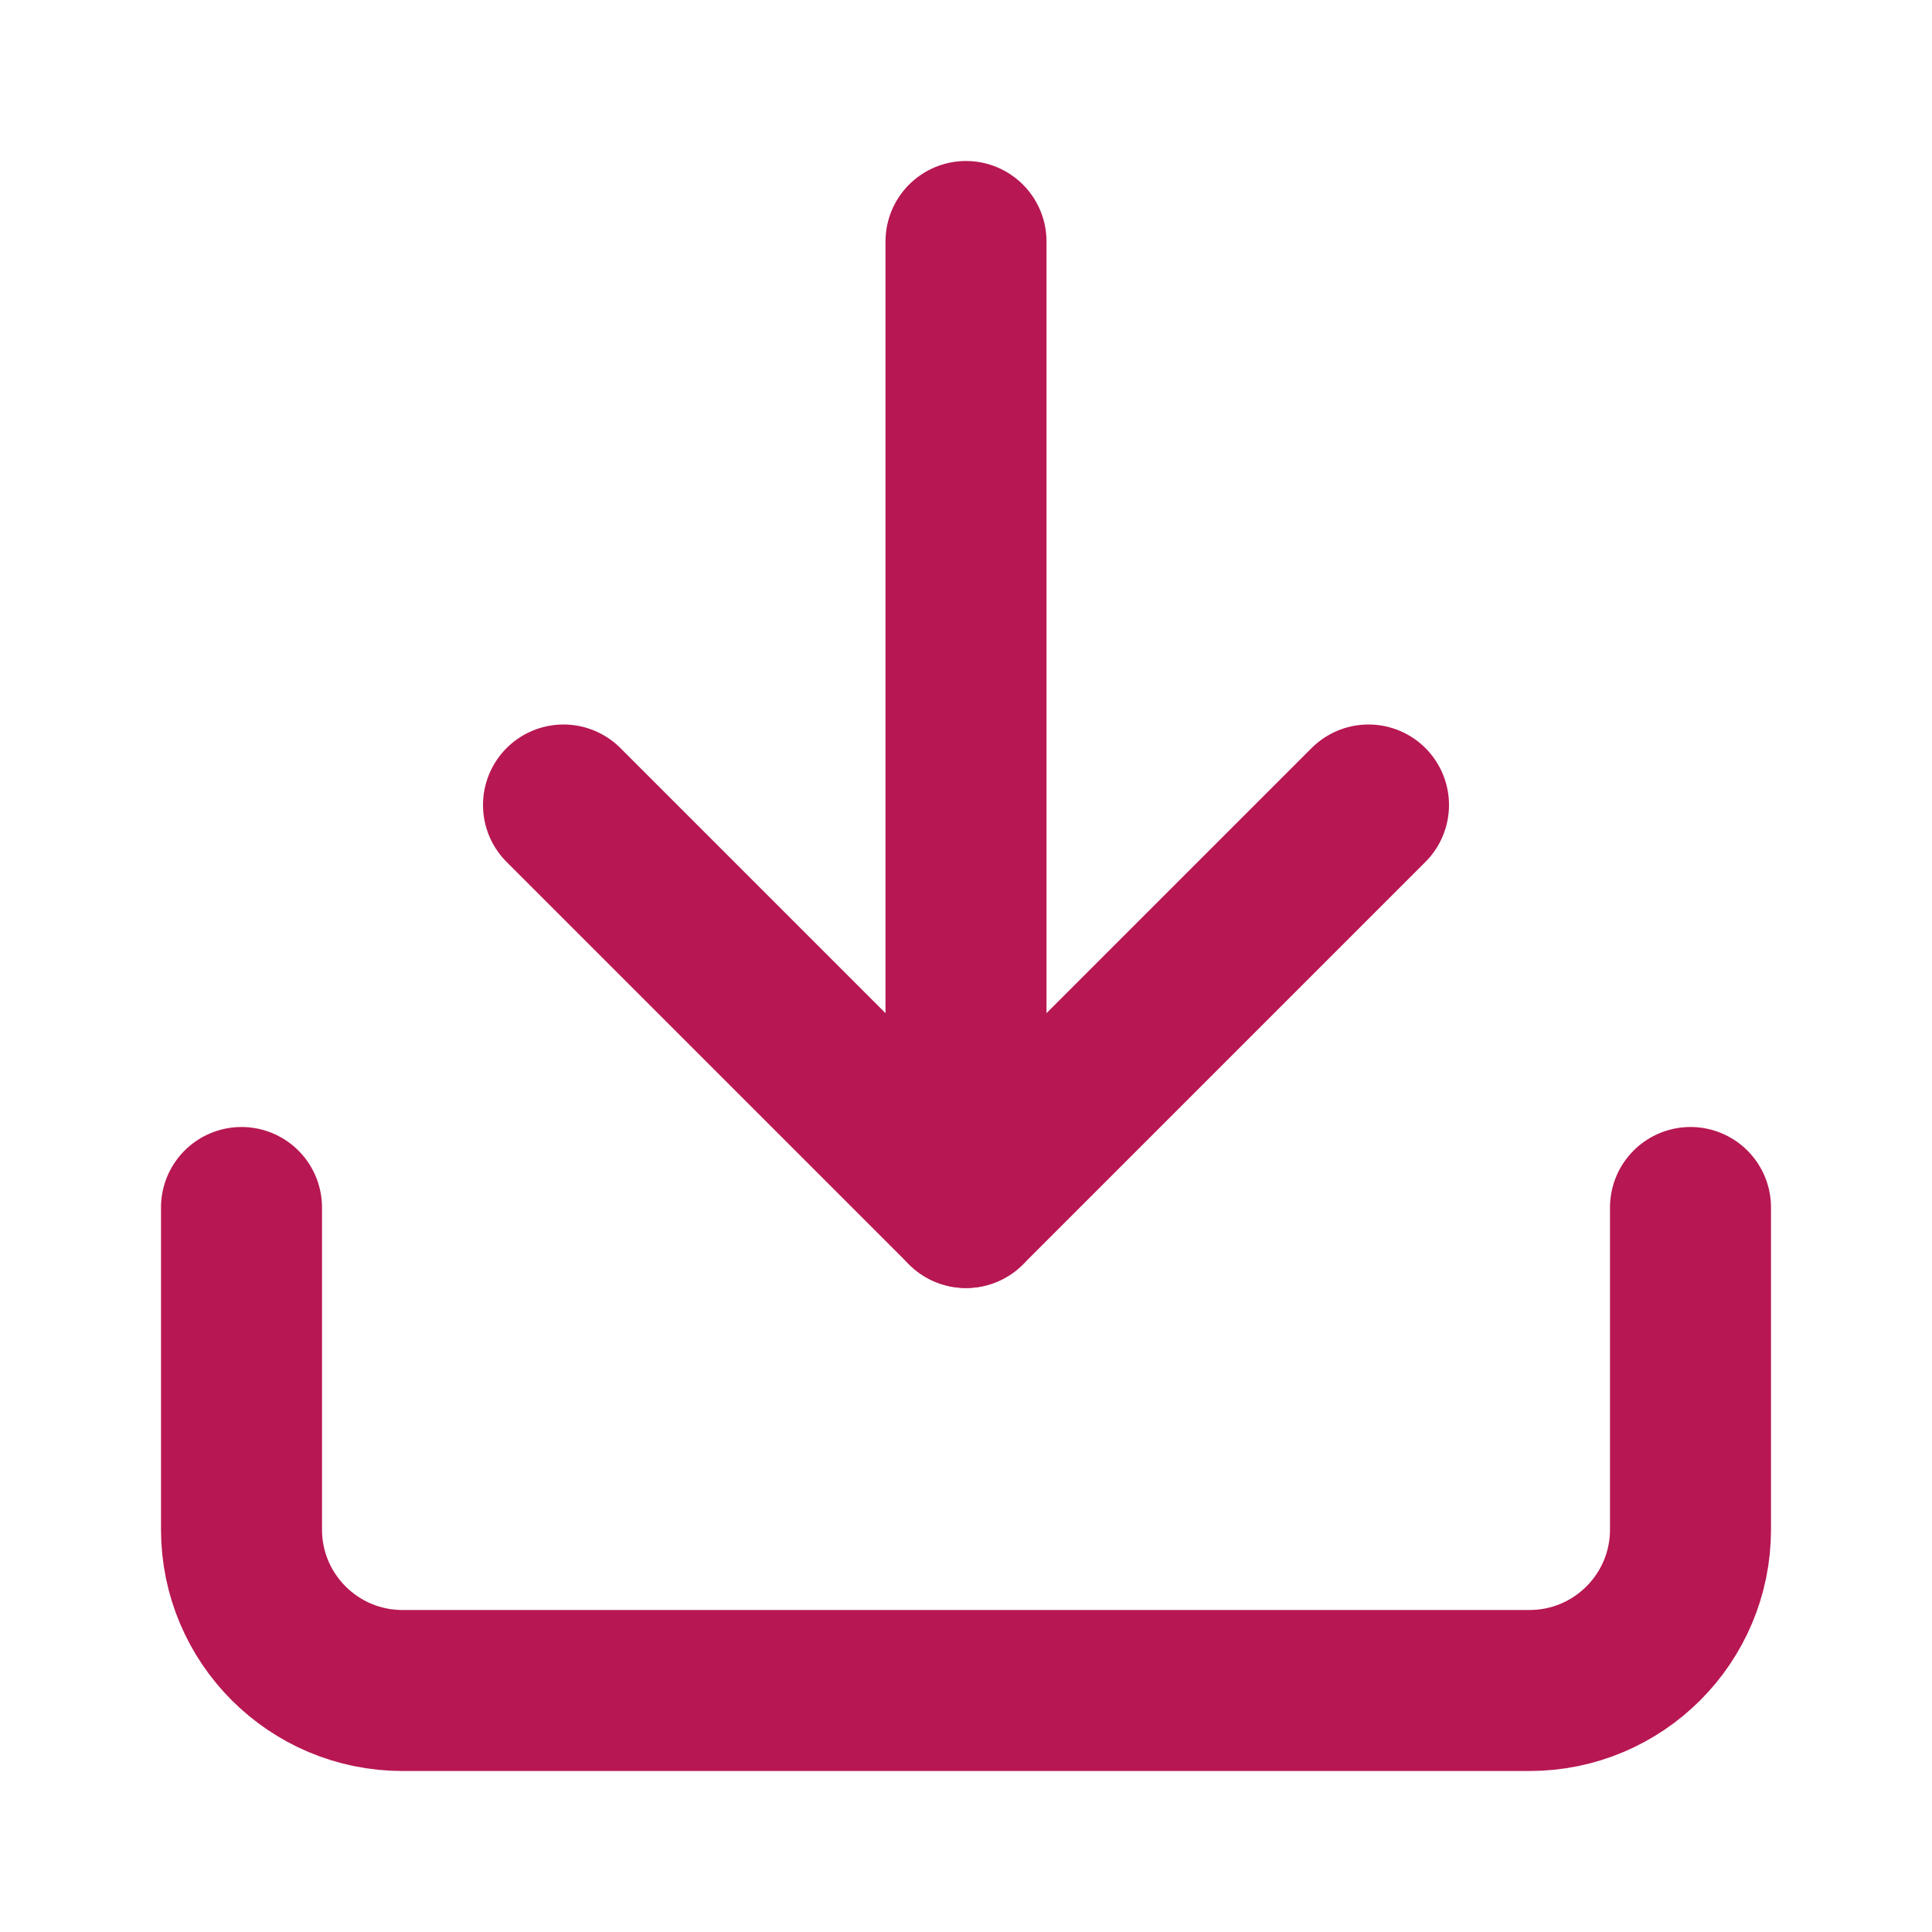
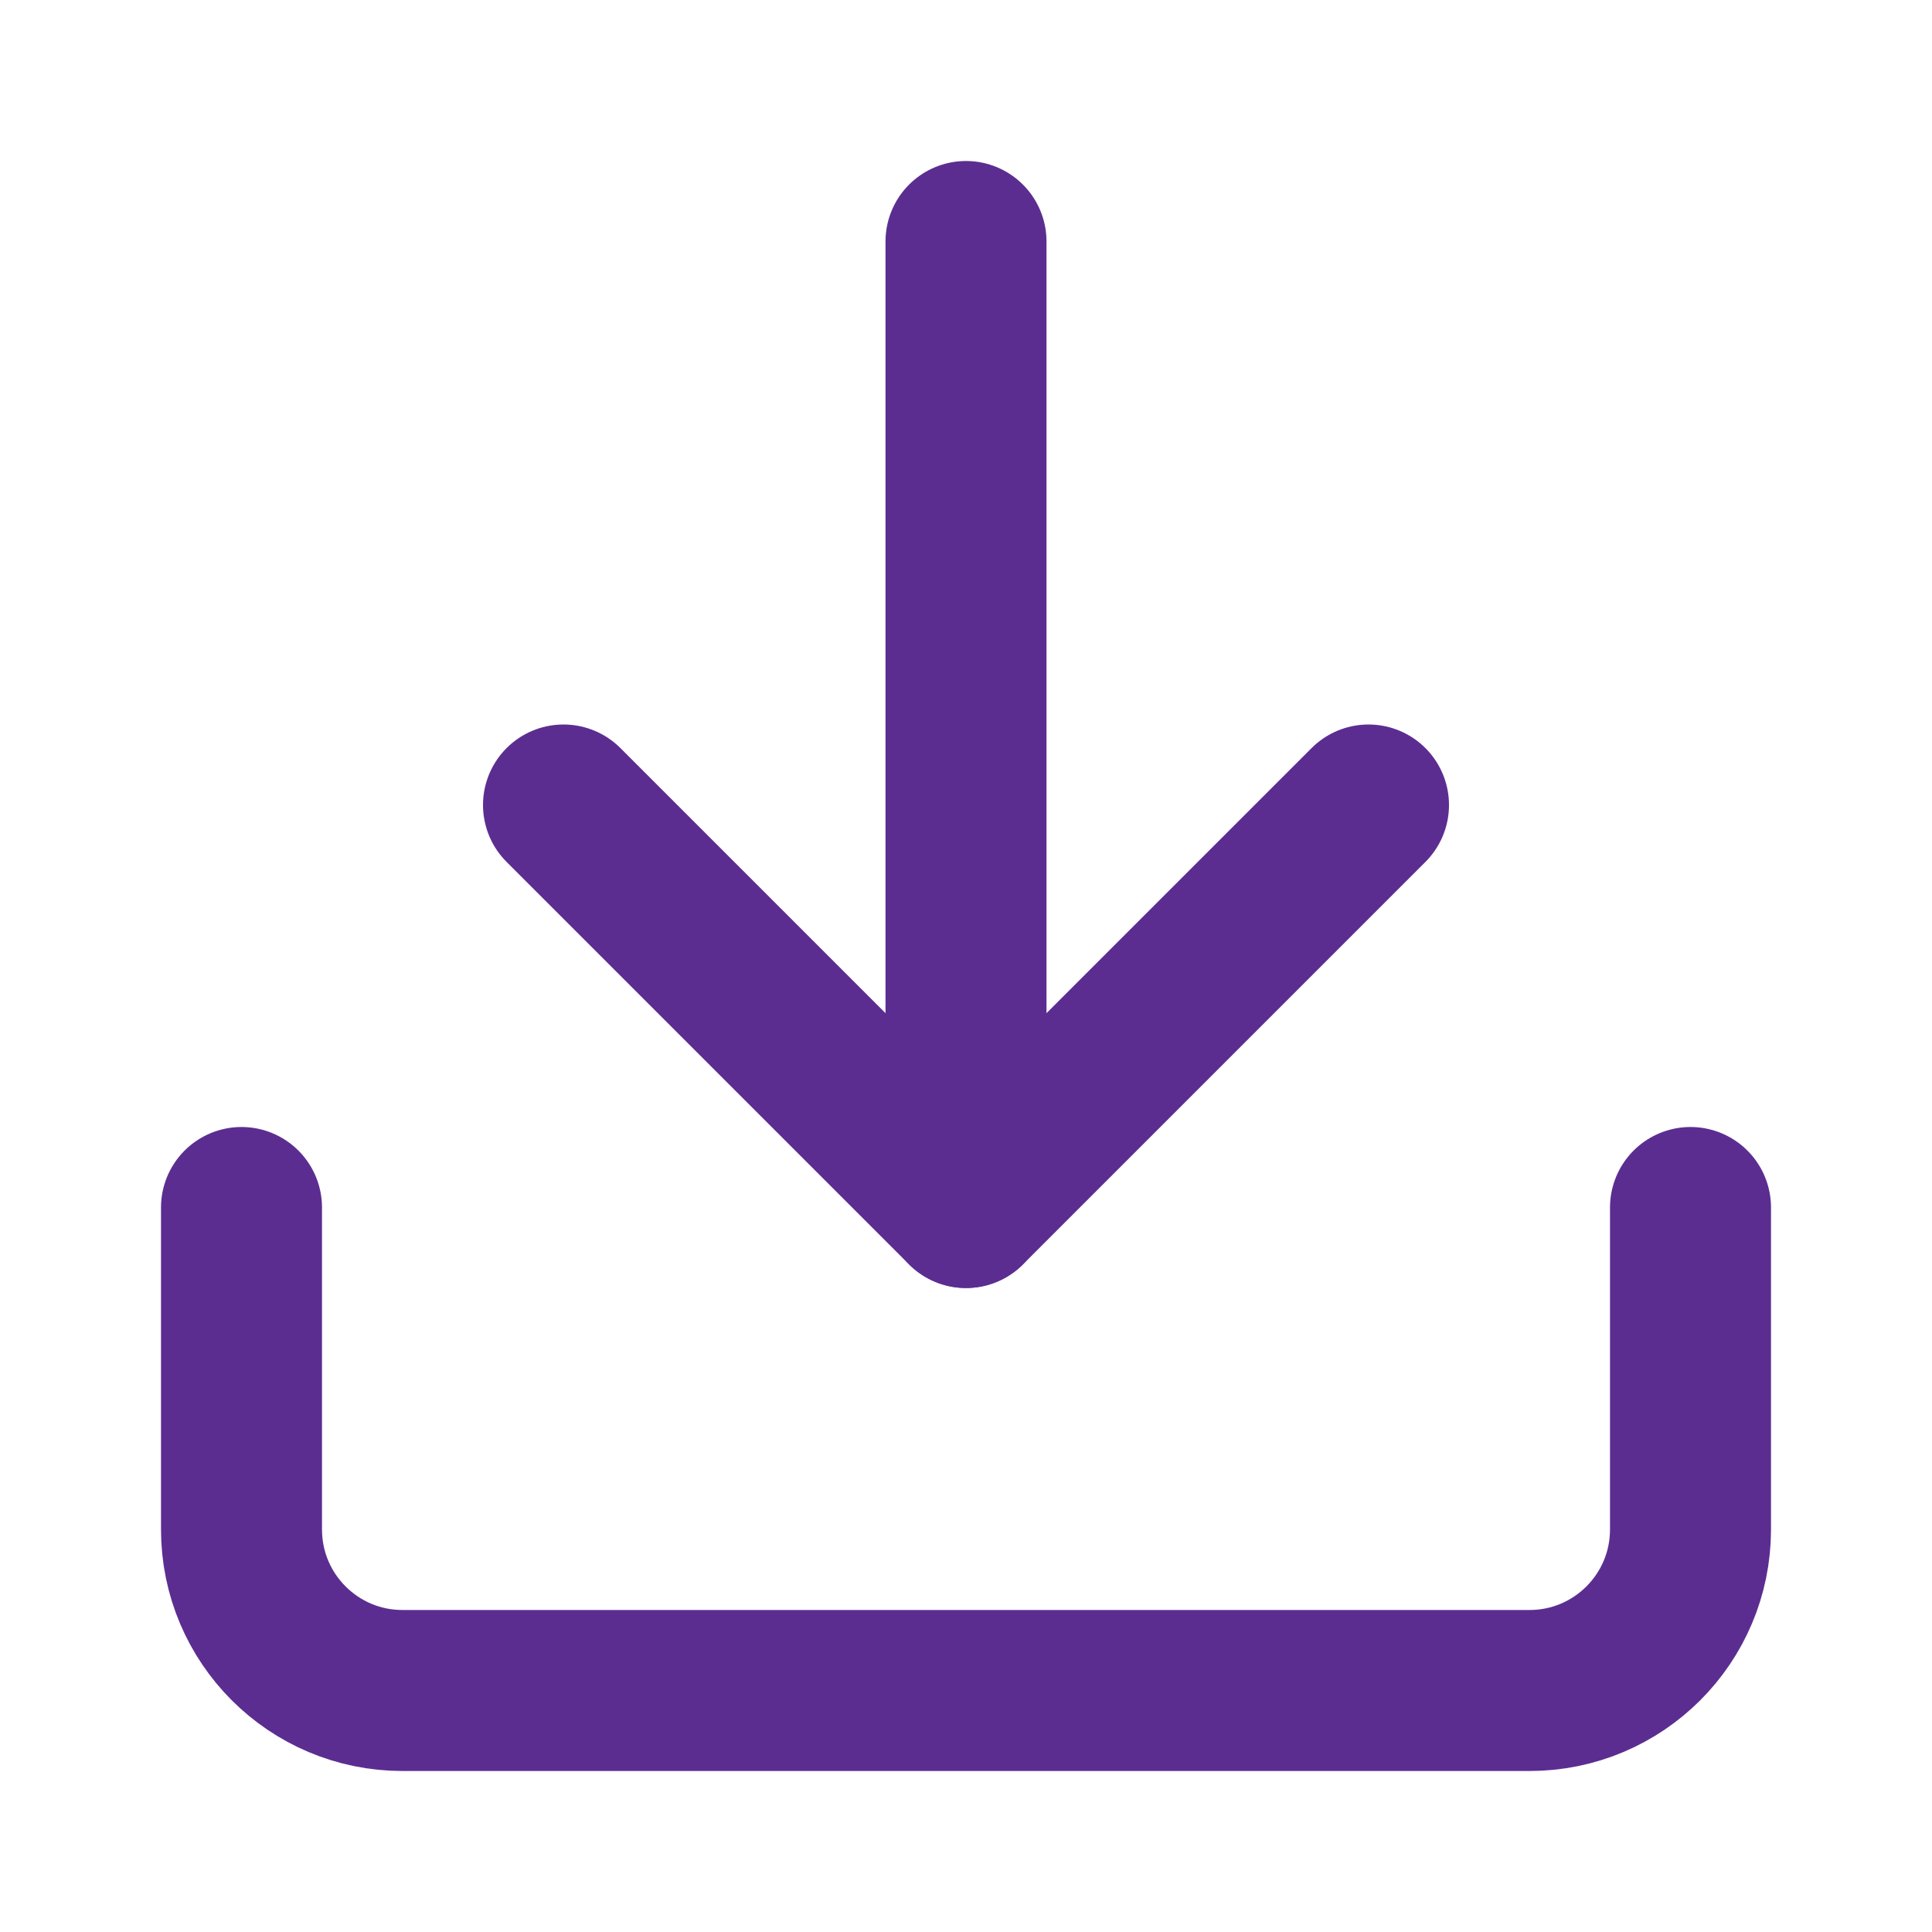
- <svg xmlns="http://www.w3.org/2000/svg" viewBox="0 0 24 24" fill="none" stroke="currentColor" stroke-width="2" stroke-linecap="round" stroke-linejoin="round" class="feather feather-download">
-   <path d="M21 15v4a2 2 0 0 1-2 2H5a2 2 0 0 1-2-2v-4" id="id_110" style="stroke: rgb(183, 23, 82);" />
-   <polyline points="7 10 12 15 17 10" id="id_111" style="stroke: rgb(183, 23, 82);" />
-   <line x1="12" y1="15" x2="12" y2="3" id="id_112" style="stroke: rgb(183, 23, 82);" />
+ <svg xmlns="http://www.w3.org/2000/svg" viewBox="0 0 24 24" fill="none" stroke="#5c2d91" stroke-width="2" stroke-linecap="round" stroke-linejoin="round" class="feather feather-download">
+   <path d="M21 15v4a2 2 0 0 1-2 2H5a2 2 0 0 1-2-2v-4" id="id_110" />
+   <polyline points="7 10 12 15 17 10" id="id_111" />
+   <line x1="12" y1="15" x2="12" y2="3" id="id_112" />
</svg>
